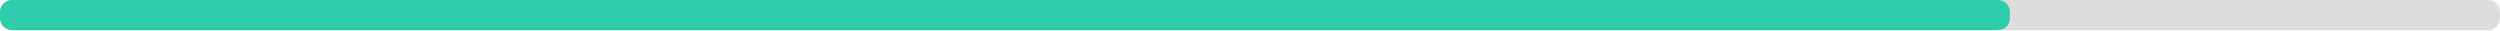
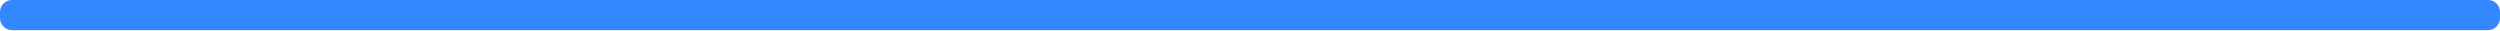
<svg xmlns="http://www.w3.org/2000/svg" width="830" height="10">
  <g>
    <rect style="fill: #ddd;" height="10" width="830" rx="4" y="0" x="0" />
-     <rect style="fill: #2eccaa;" height="10" width="667.3" rx="4" y="0" x="0" />
+     <rect style="fill: #3388ff;" height="10" width="830" rx="4" y="0" x="0" />
  </g>
</svg>
